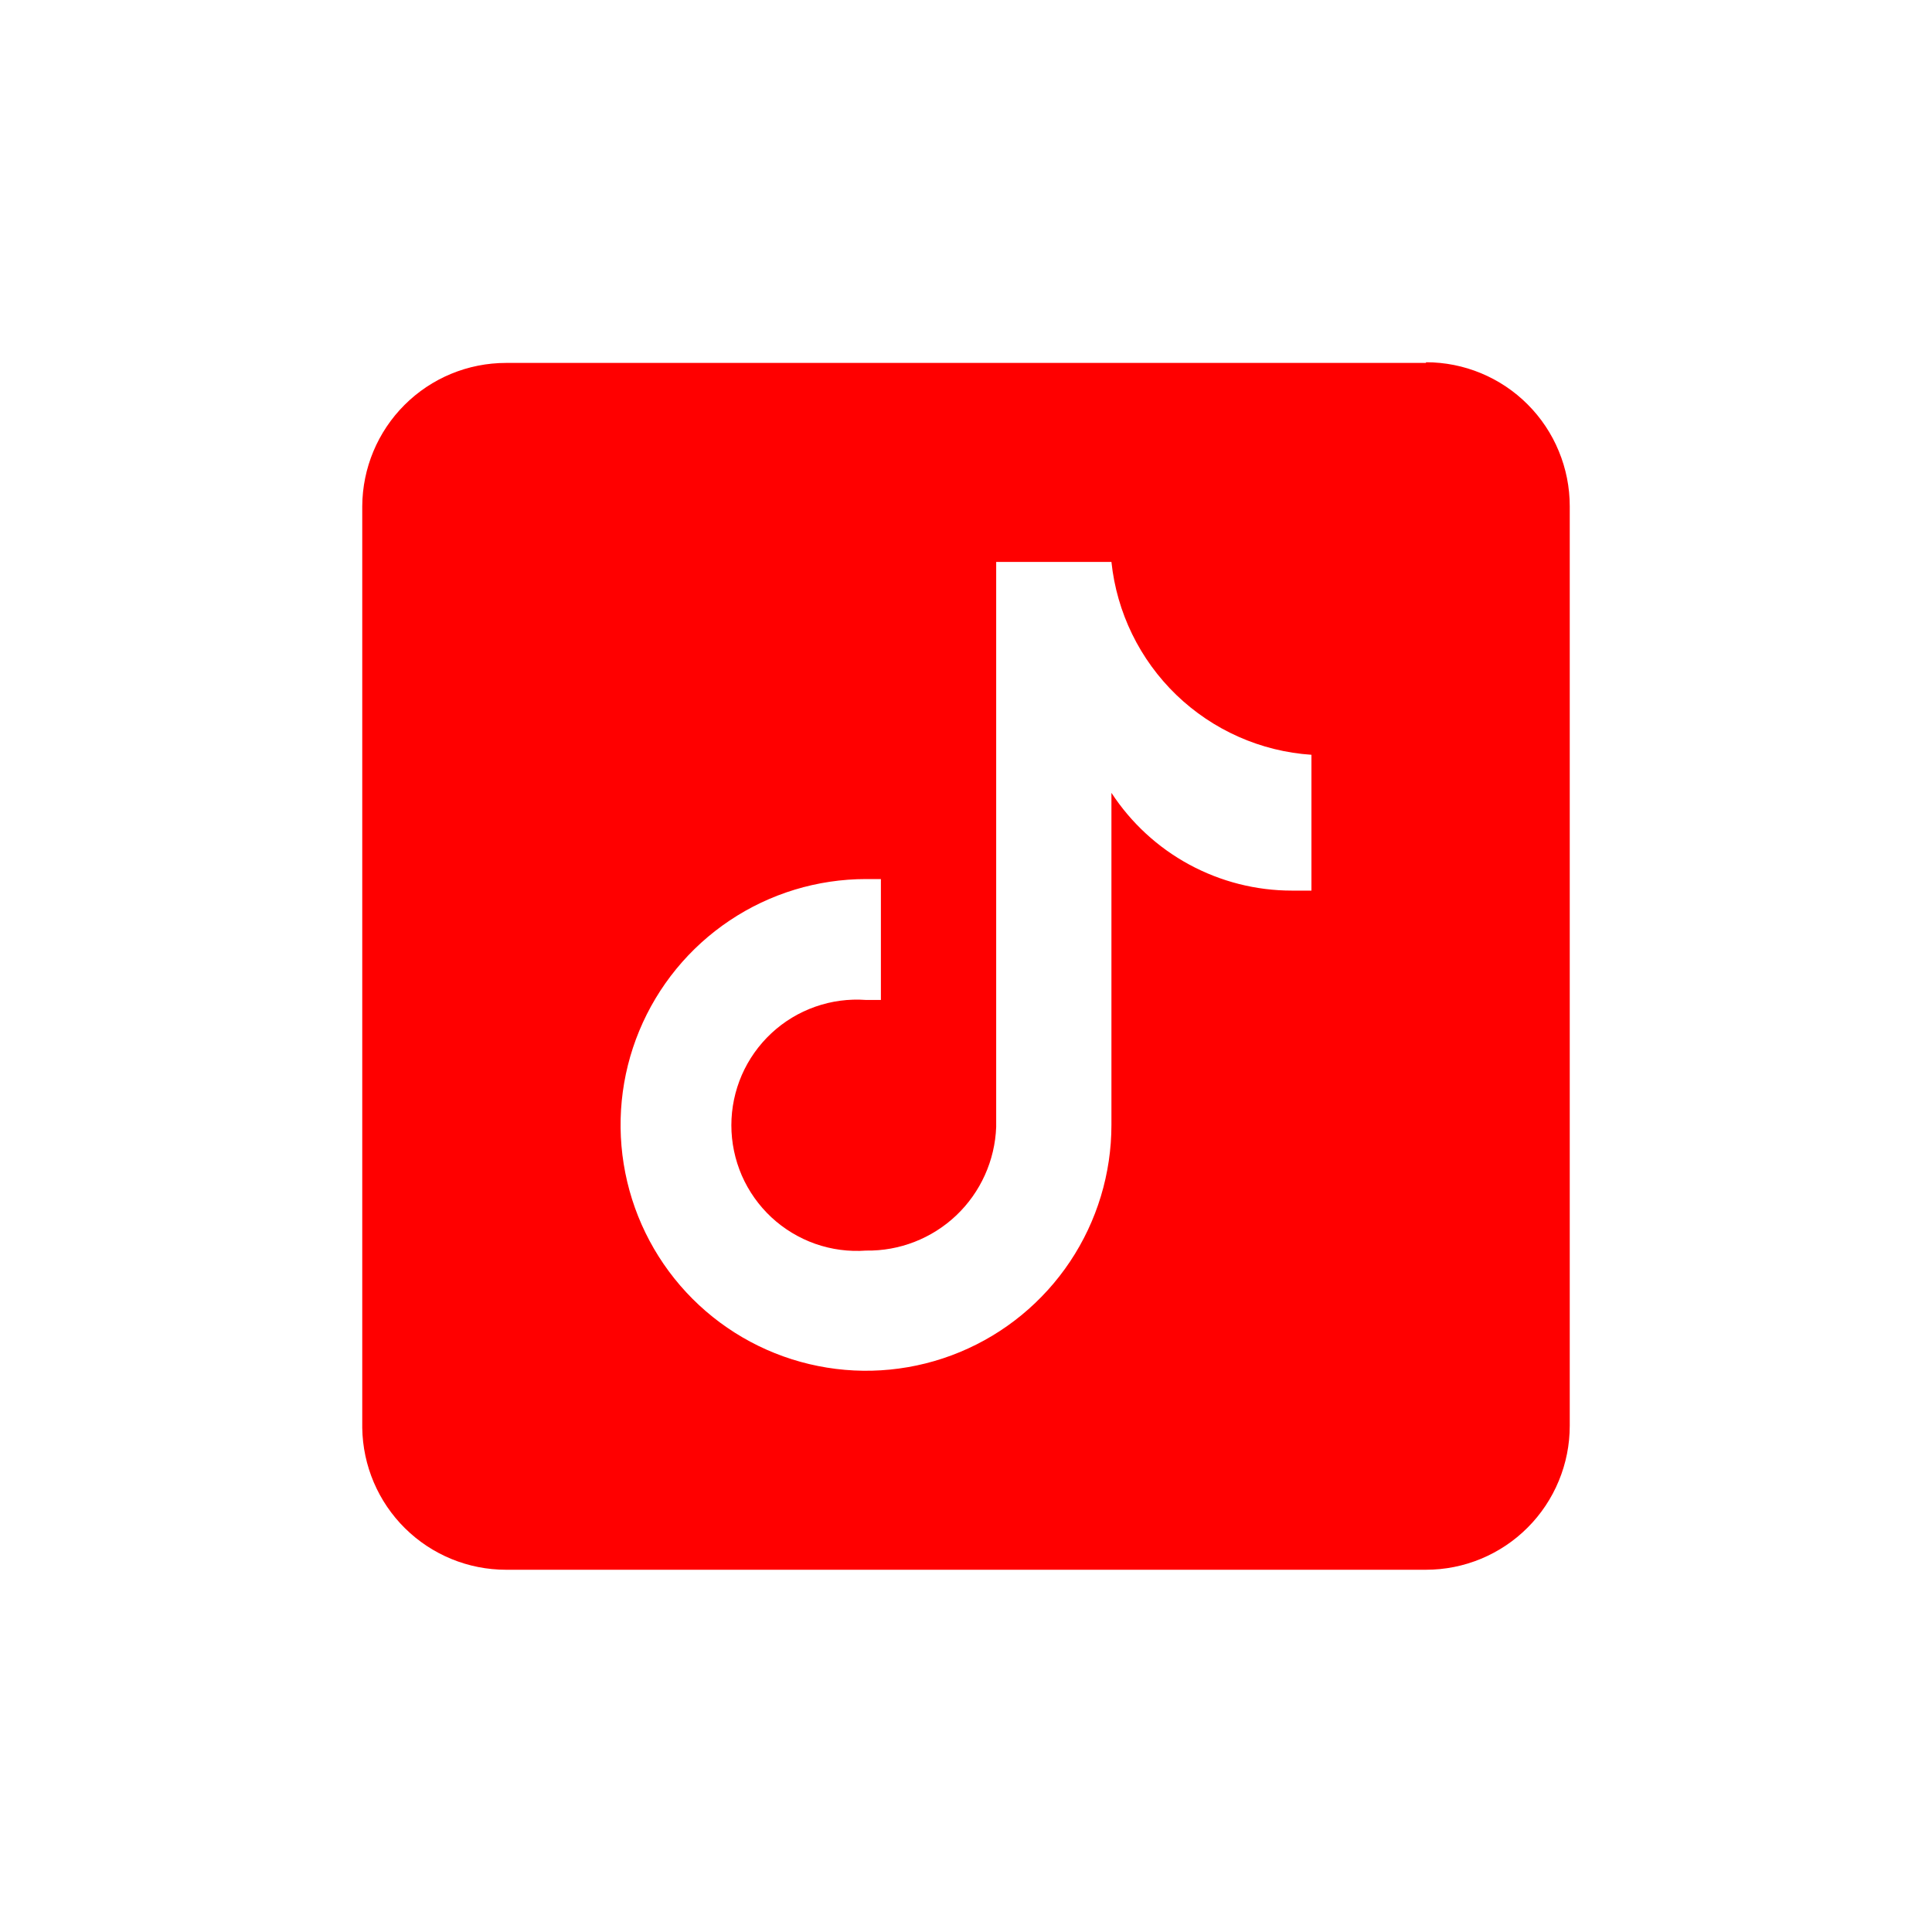
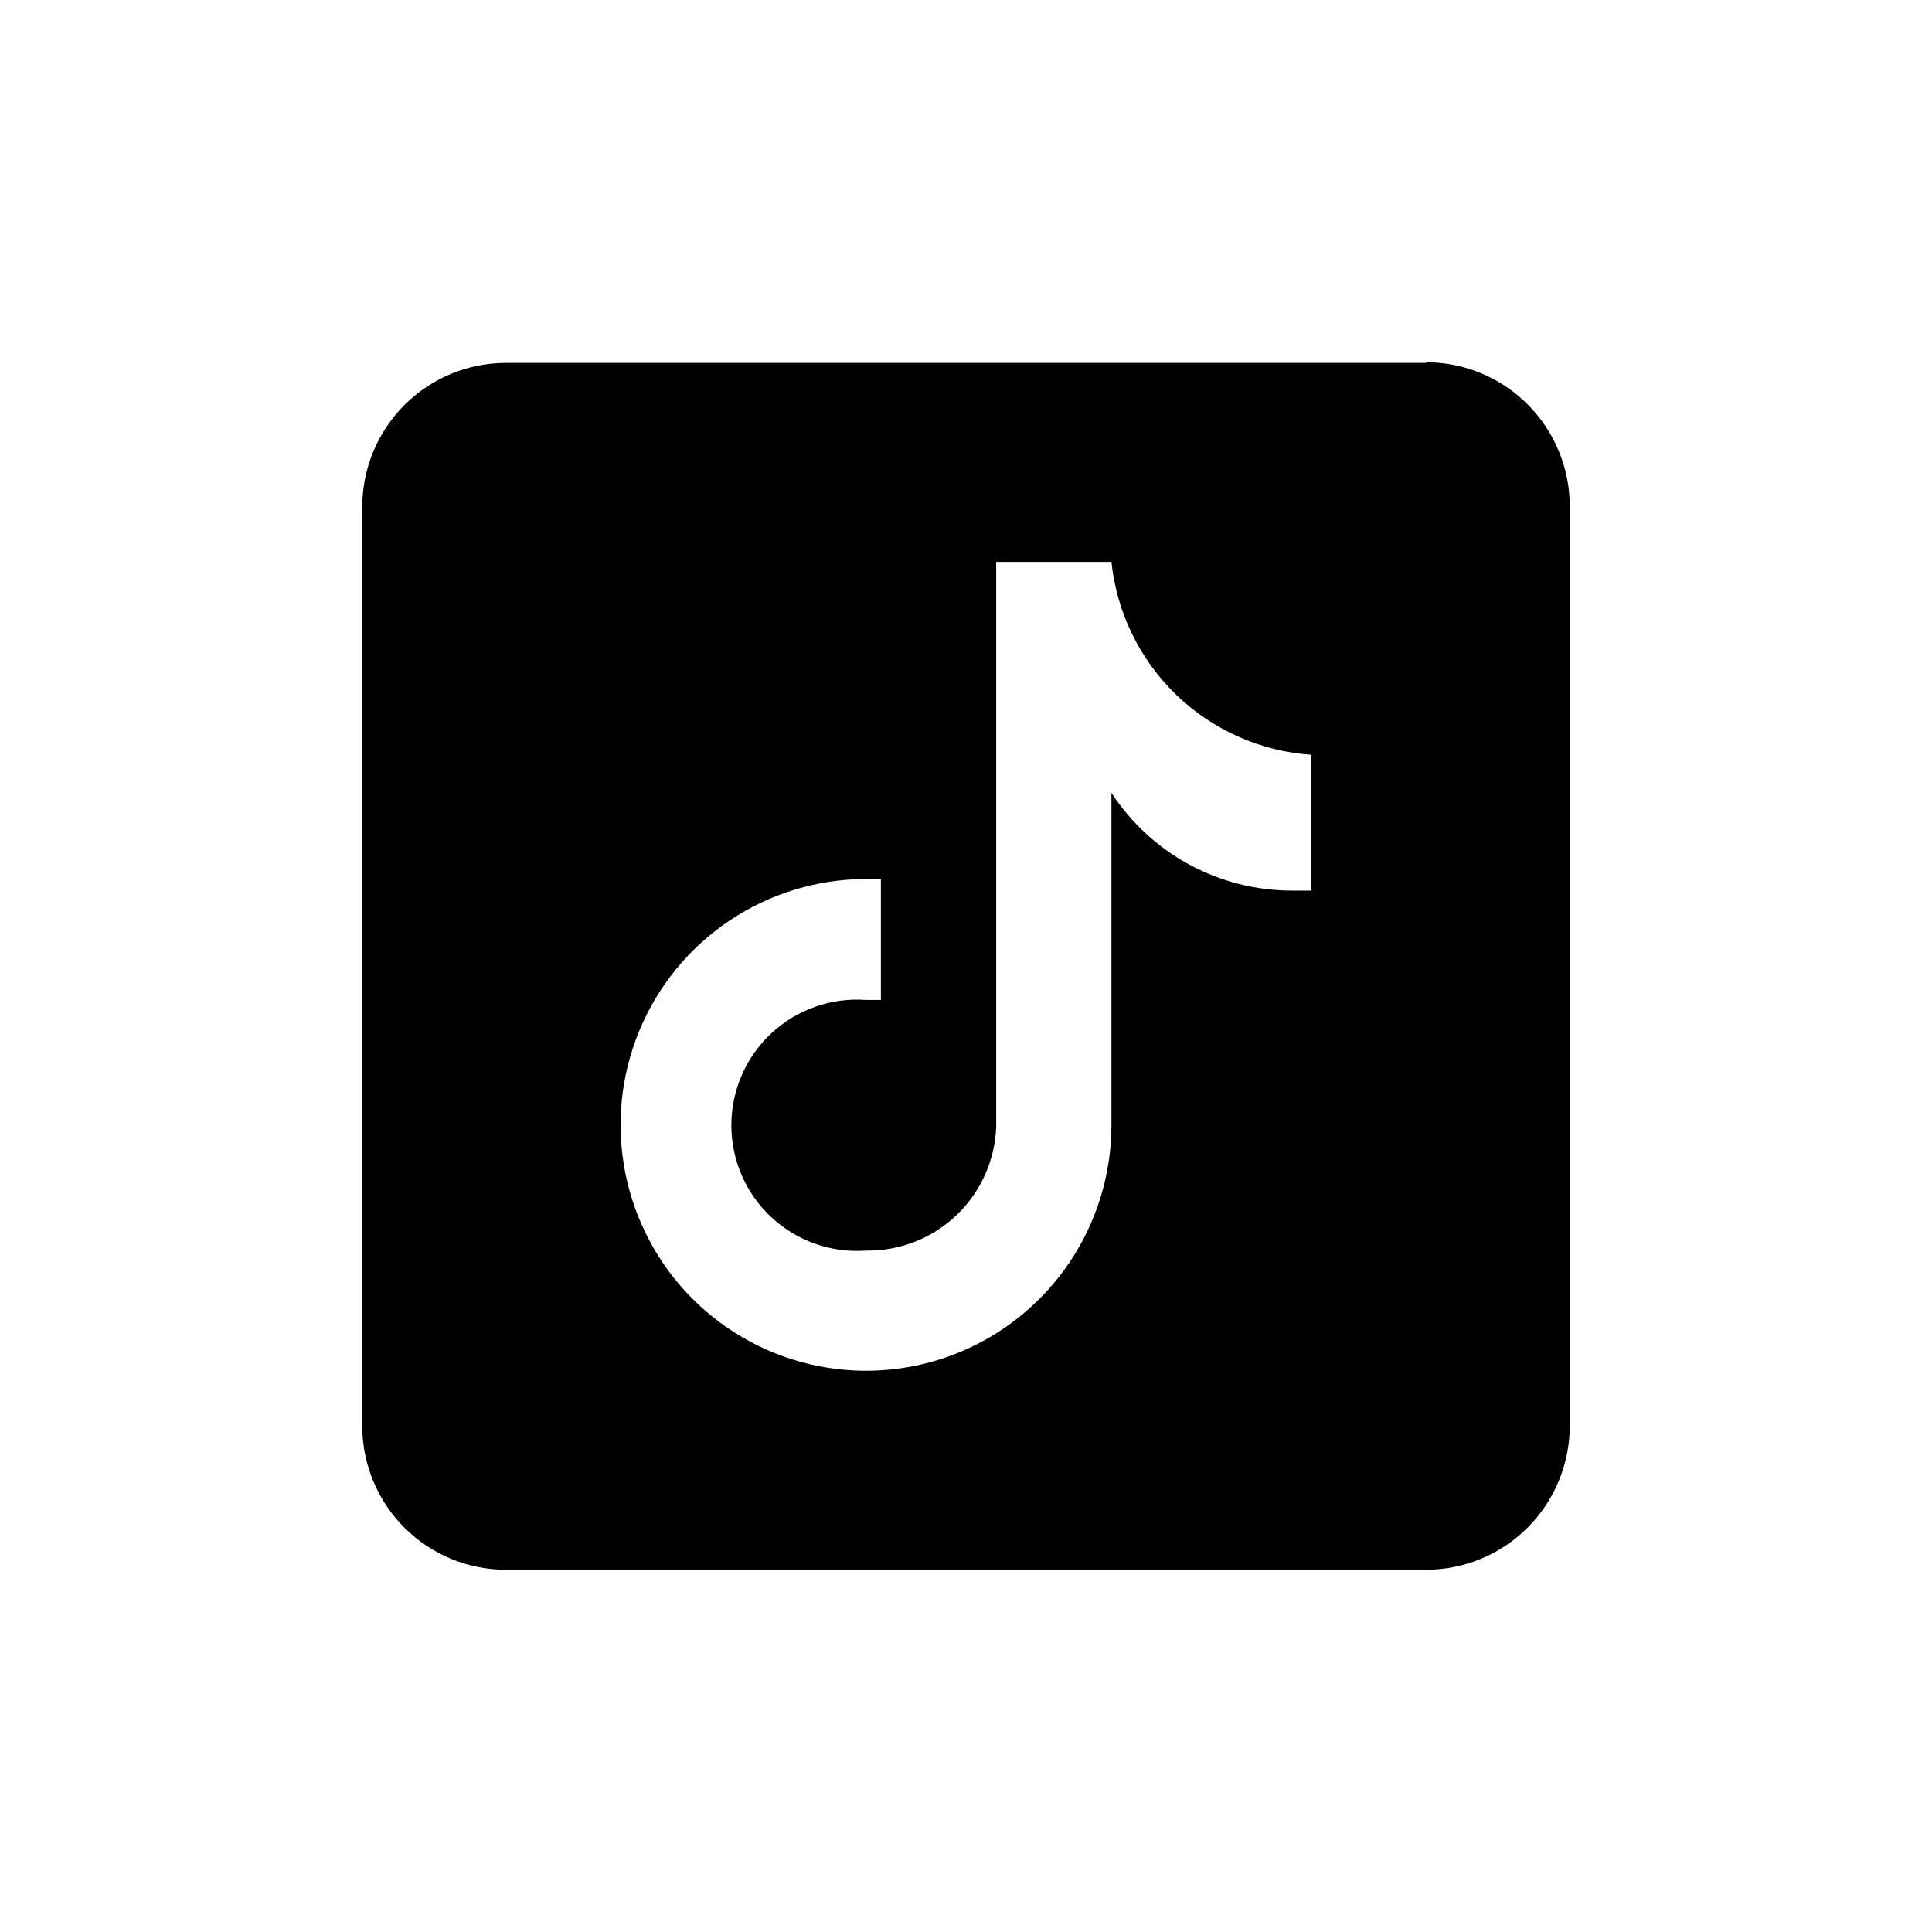
- <svg xmlns="http://www.w3.org/2000/svg" width="40" height="40" viewBox="0 0 40 40" fill="none">
-   <path d="M27.152 18.439H26.745C26.003 18.439 25.274 18.253 24.622 17.9C23.97 17.547 23.417 17.036 23.011 16.415V23.29C23.011 24.297 22.713 25.281 22.155 26.118C21.596 26.955 20.803 27.608 19.874 27.993C18.946 28.378 17.924 28.479 16.938 28.282C15.953 28.086 15.047 27.601 14.336 26.889C13.626 26.177 13.142 25.271 12.946 24.283C12.75 23.296 12.85 22.272 13.235 21.342C13.62 20.412 14.271 19.617 15.107 19.058C15.942 18.499 16.924 18.2 17.93 18.2H18.238V20.703H17.93C17.573 20.677 17.216 20.724 16.879 20.843C16.542 20.961 16.233 21.148 15.971 21.392C15.71 21.635 15.501 21.93 15.358 22.258C15.216 22.586 15.142 22.939 15.142 23.297C15.142 23.655 15.216 24.009 15.358 24.337C15.501 24.665 15.71 24.959 15.971 25.203C16.233 25.446 16.542 25.633 16.879 25.752C17.216 25.87 17.573 25.918 17.93 25.892C18.624 25.903 19.295 25.641 19.799 25.163C20.302 24.685 20.599 24.027 20.625 23.332V11.634H23.011C23.121 12.681 23.597 13.656 24.354 14.387C25.112 15.117 26.103 15.557 27.152 15.627V18.439ZM29.524 7.514H10.476C9.689 7.514 8.934 7.826 8.377 8.382C7.819 8.938 7.504 9.693 7.5 10.481V29.561C7.511 30.345 7.829 31.092 8.386 31.642C8.943 32.192 9.694 32.5 10.476 32.5H29.524C29.915 32.5 30.302 32.423 30.663 32.273C31.024 32.123 31.352 31.904 31.628 31.627C31.905 31.35 32.124 31.021 32.273 30.66C32.423 30.298 32.5 29.911 32.5 29.519V10.481C32.5 10.089 32.423 9.702 32.273 9.34C32.124 8.978 31.905 8.65 31.628 8.373C31.352 8.096 31.024 7.877 30.663 7.727C30.302 7.577 29.915 7.5 29.524 7.5" fill="#FF0000" />
+ <svg viewBox="0 0 40 40">
+   <path d="M27.152 18.439H26.745C26.003 18.439 25.274 18.253 24.622 17.9C23.97 17.547 23.417 17.036 23.011 16.415V23.29C23.011 24.297 22.713 25.281 22.155 26.118C21.596 26.955 20.803 27.608 19.874 27.993C18.946 28.378 17.924 28.479 16.938 28.282C15.953 28.086 15.047 27.601 14.336 26.889C13.626 26.177 13.142 25.271 12.946 24.283C12.75 23.296 12.85 22.272 13.235 21.342C13.62 20.412 14.271 19.617 15.107 19.058C15.942 18.499 16.924 18.2 17.93 18.2H18.238V20.703H17.93C17.573 20.677 17.216 20.724 16.879 20.843C16.542 20.961 16.233 21.148 15.971 21.392C15.71 21.635 15.501 21.93 15.358 22.258C15.216 22.586 15.142 22.939 15.142 23.297C15.142 23.655 15.216 24.009 15.358 24.337C15.501 24.665 15.71 24.959 15.971 25.203C16.233 25.446 16.542 25.633 16.879 25.752C17.216 25.87 17.573 25.918 17.93 25.892C18.624 25.903 19.295 25.641 19.799 25.163C20.302 24.685 20.599 24.027 20.625 23.332V11.634H23.011C23.121 12.681 23.597 13.656 24.354 14.387C25.112 15.117 26.103 15.557 27.152 15.627V18.439ZM29.524 7.514H10.476C9.689 7.514 8.934 7.826 8.377 8.382C7.819 8.938 7.504 9.693 7.5 10.481V29.561C7.511 30.345 7.829 31.092 8.386 31.642C8.943 32.192 9.694 32.5 10.476 32.5H29.524C29.915 32.5 30.302 32.423 30.663 32.273C31.024 32.123 31.352 31.904 31.628 31.627C31.905 31.35 32.124 31.021 32.273 30.66C32.423 30.298 32.5 29.911 32.5 29.519V10.481C32.5 10.089 32.423 9.702 32.273 9.34C32.124 8.978 31.905 8.65 31.628 8.373C31.352 8.096 31.024 7.877 30.663 7.727C30.302 7.577 29.915 7.5 29.524 7.5" fill="currentColor" />
</svg>
